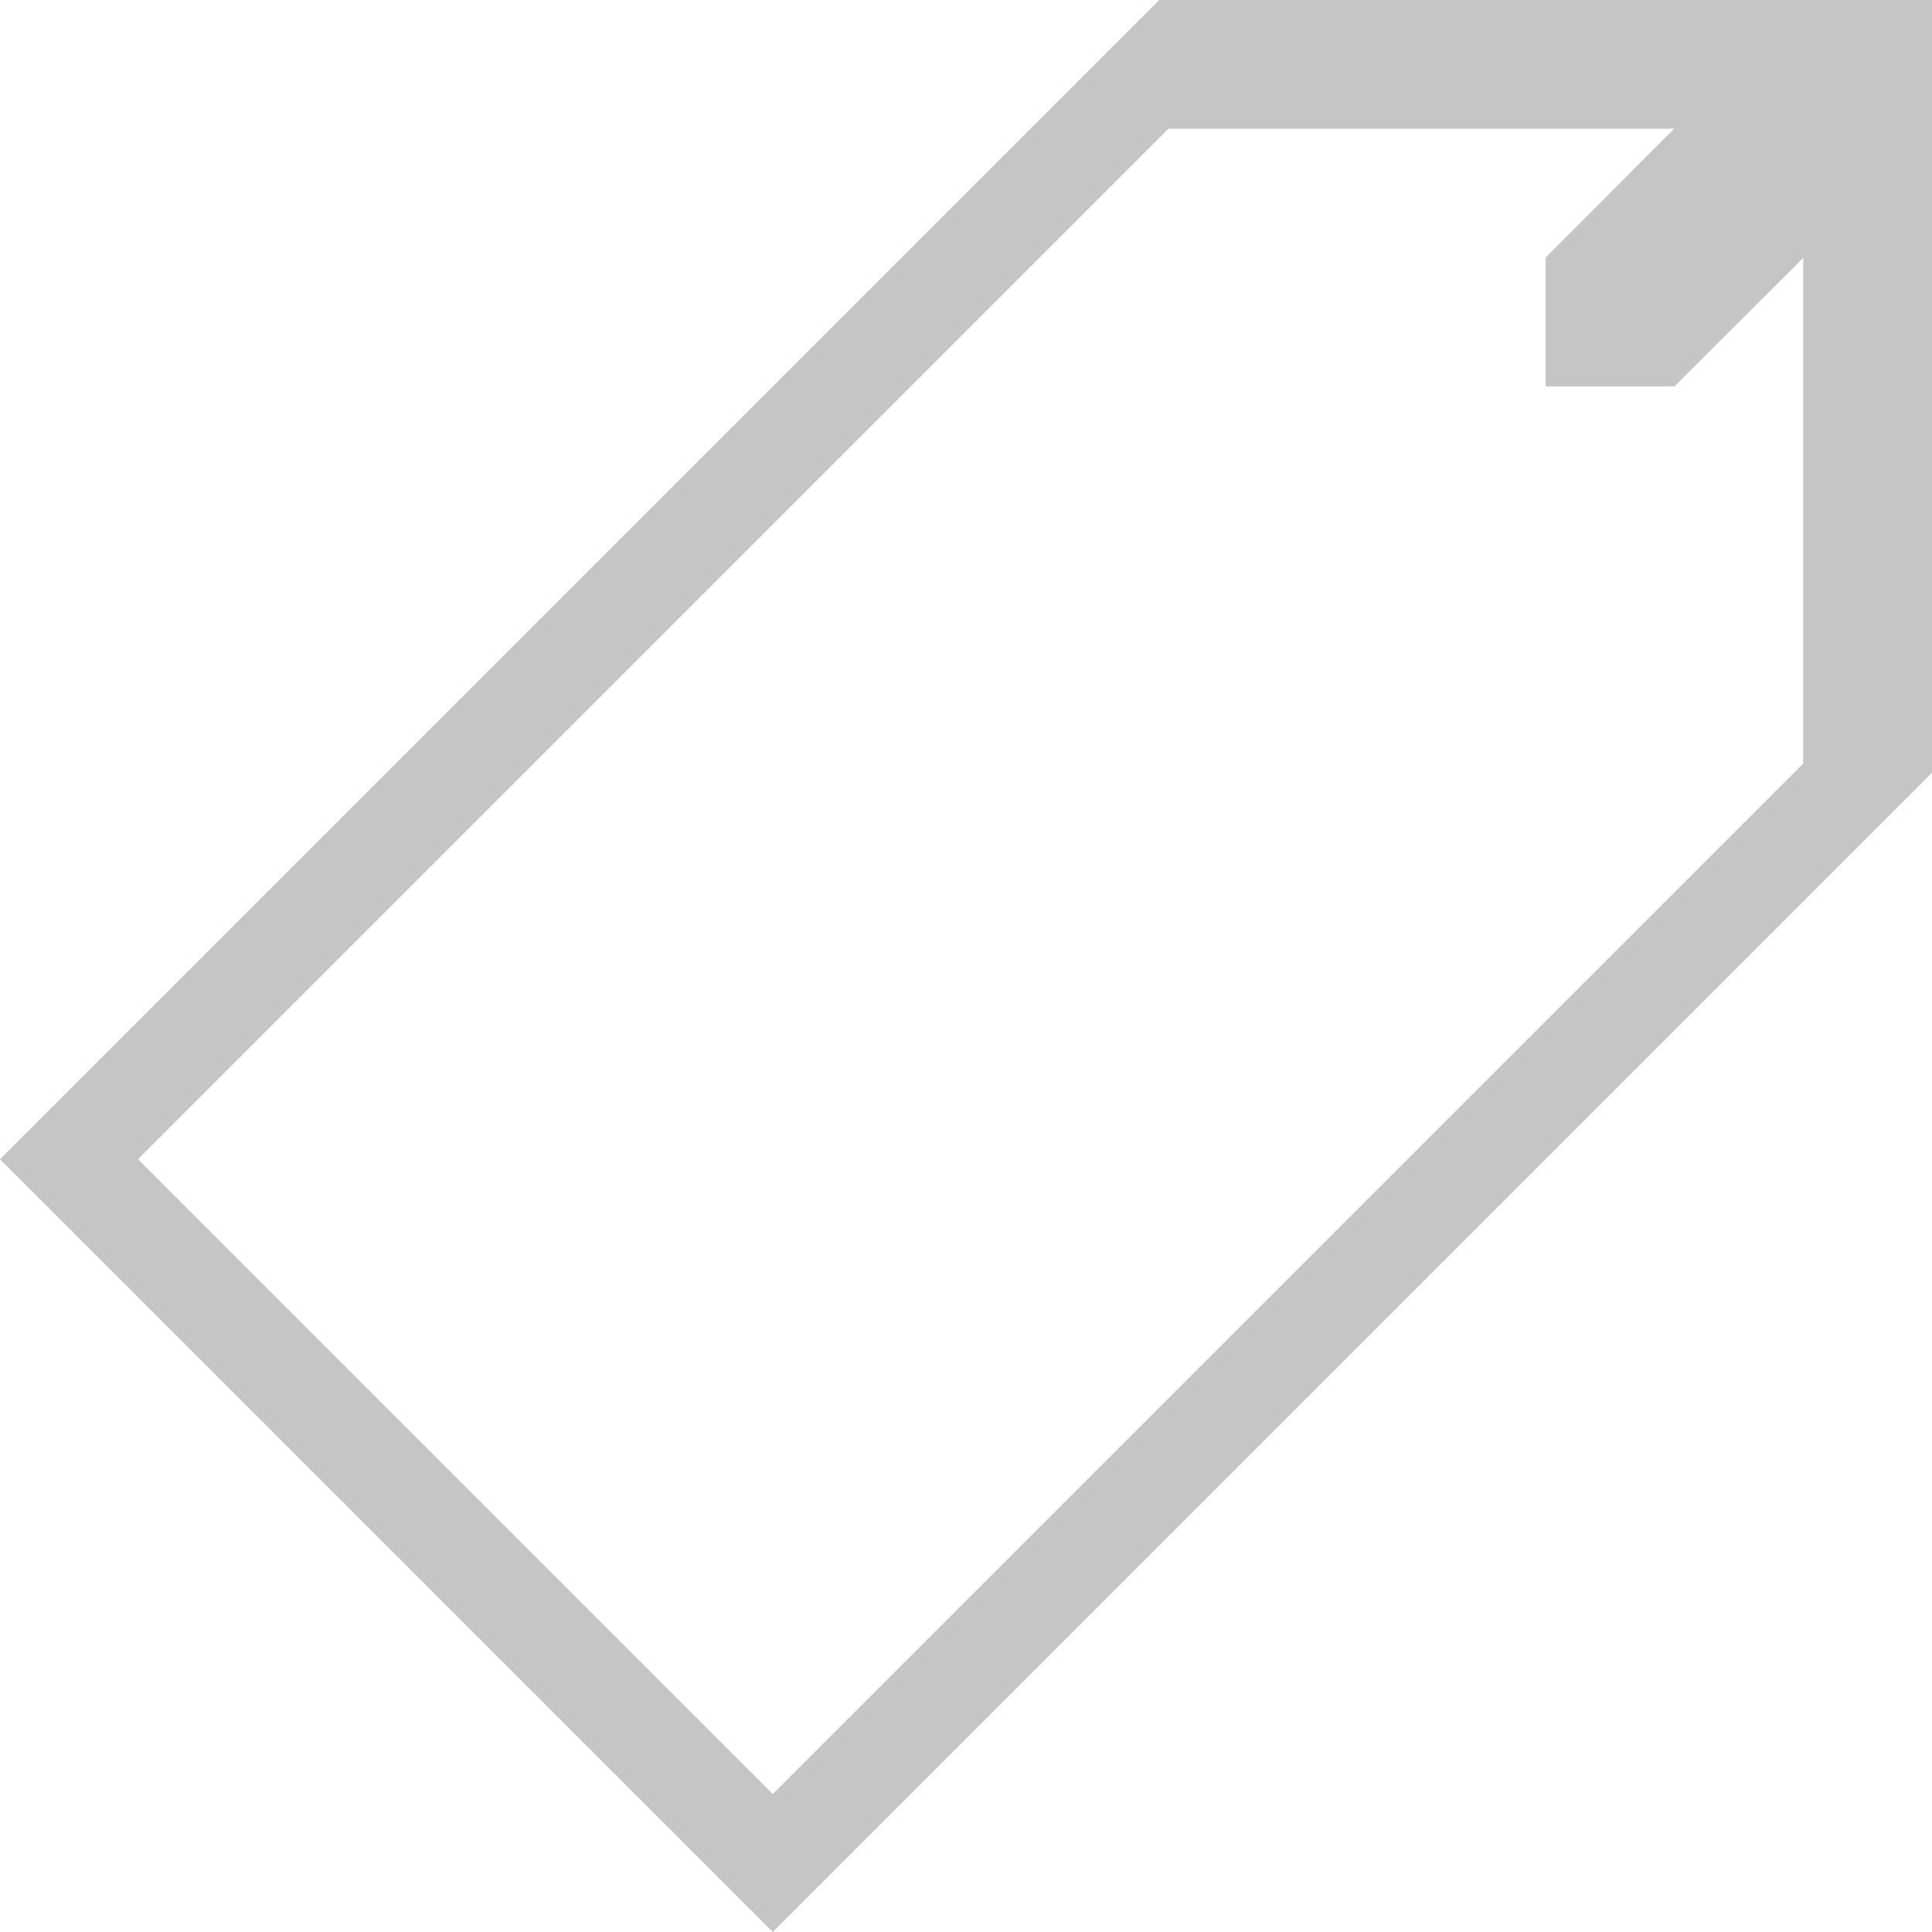
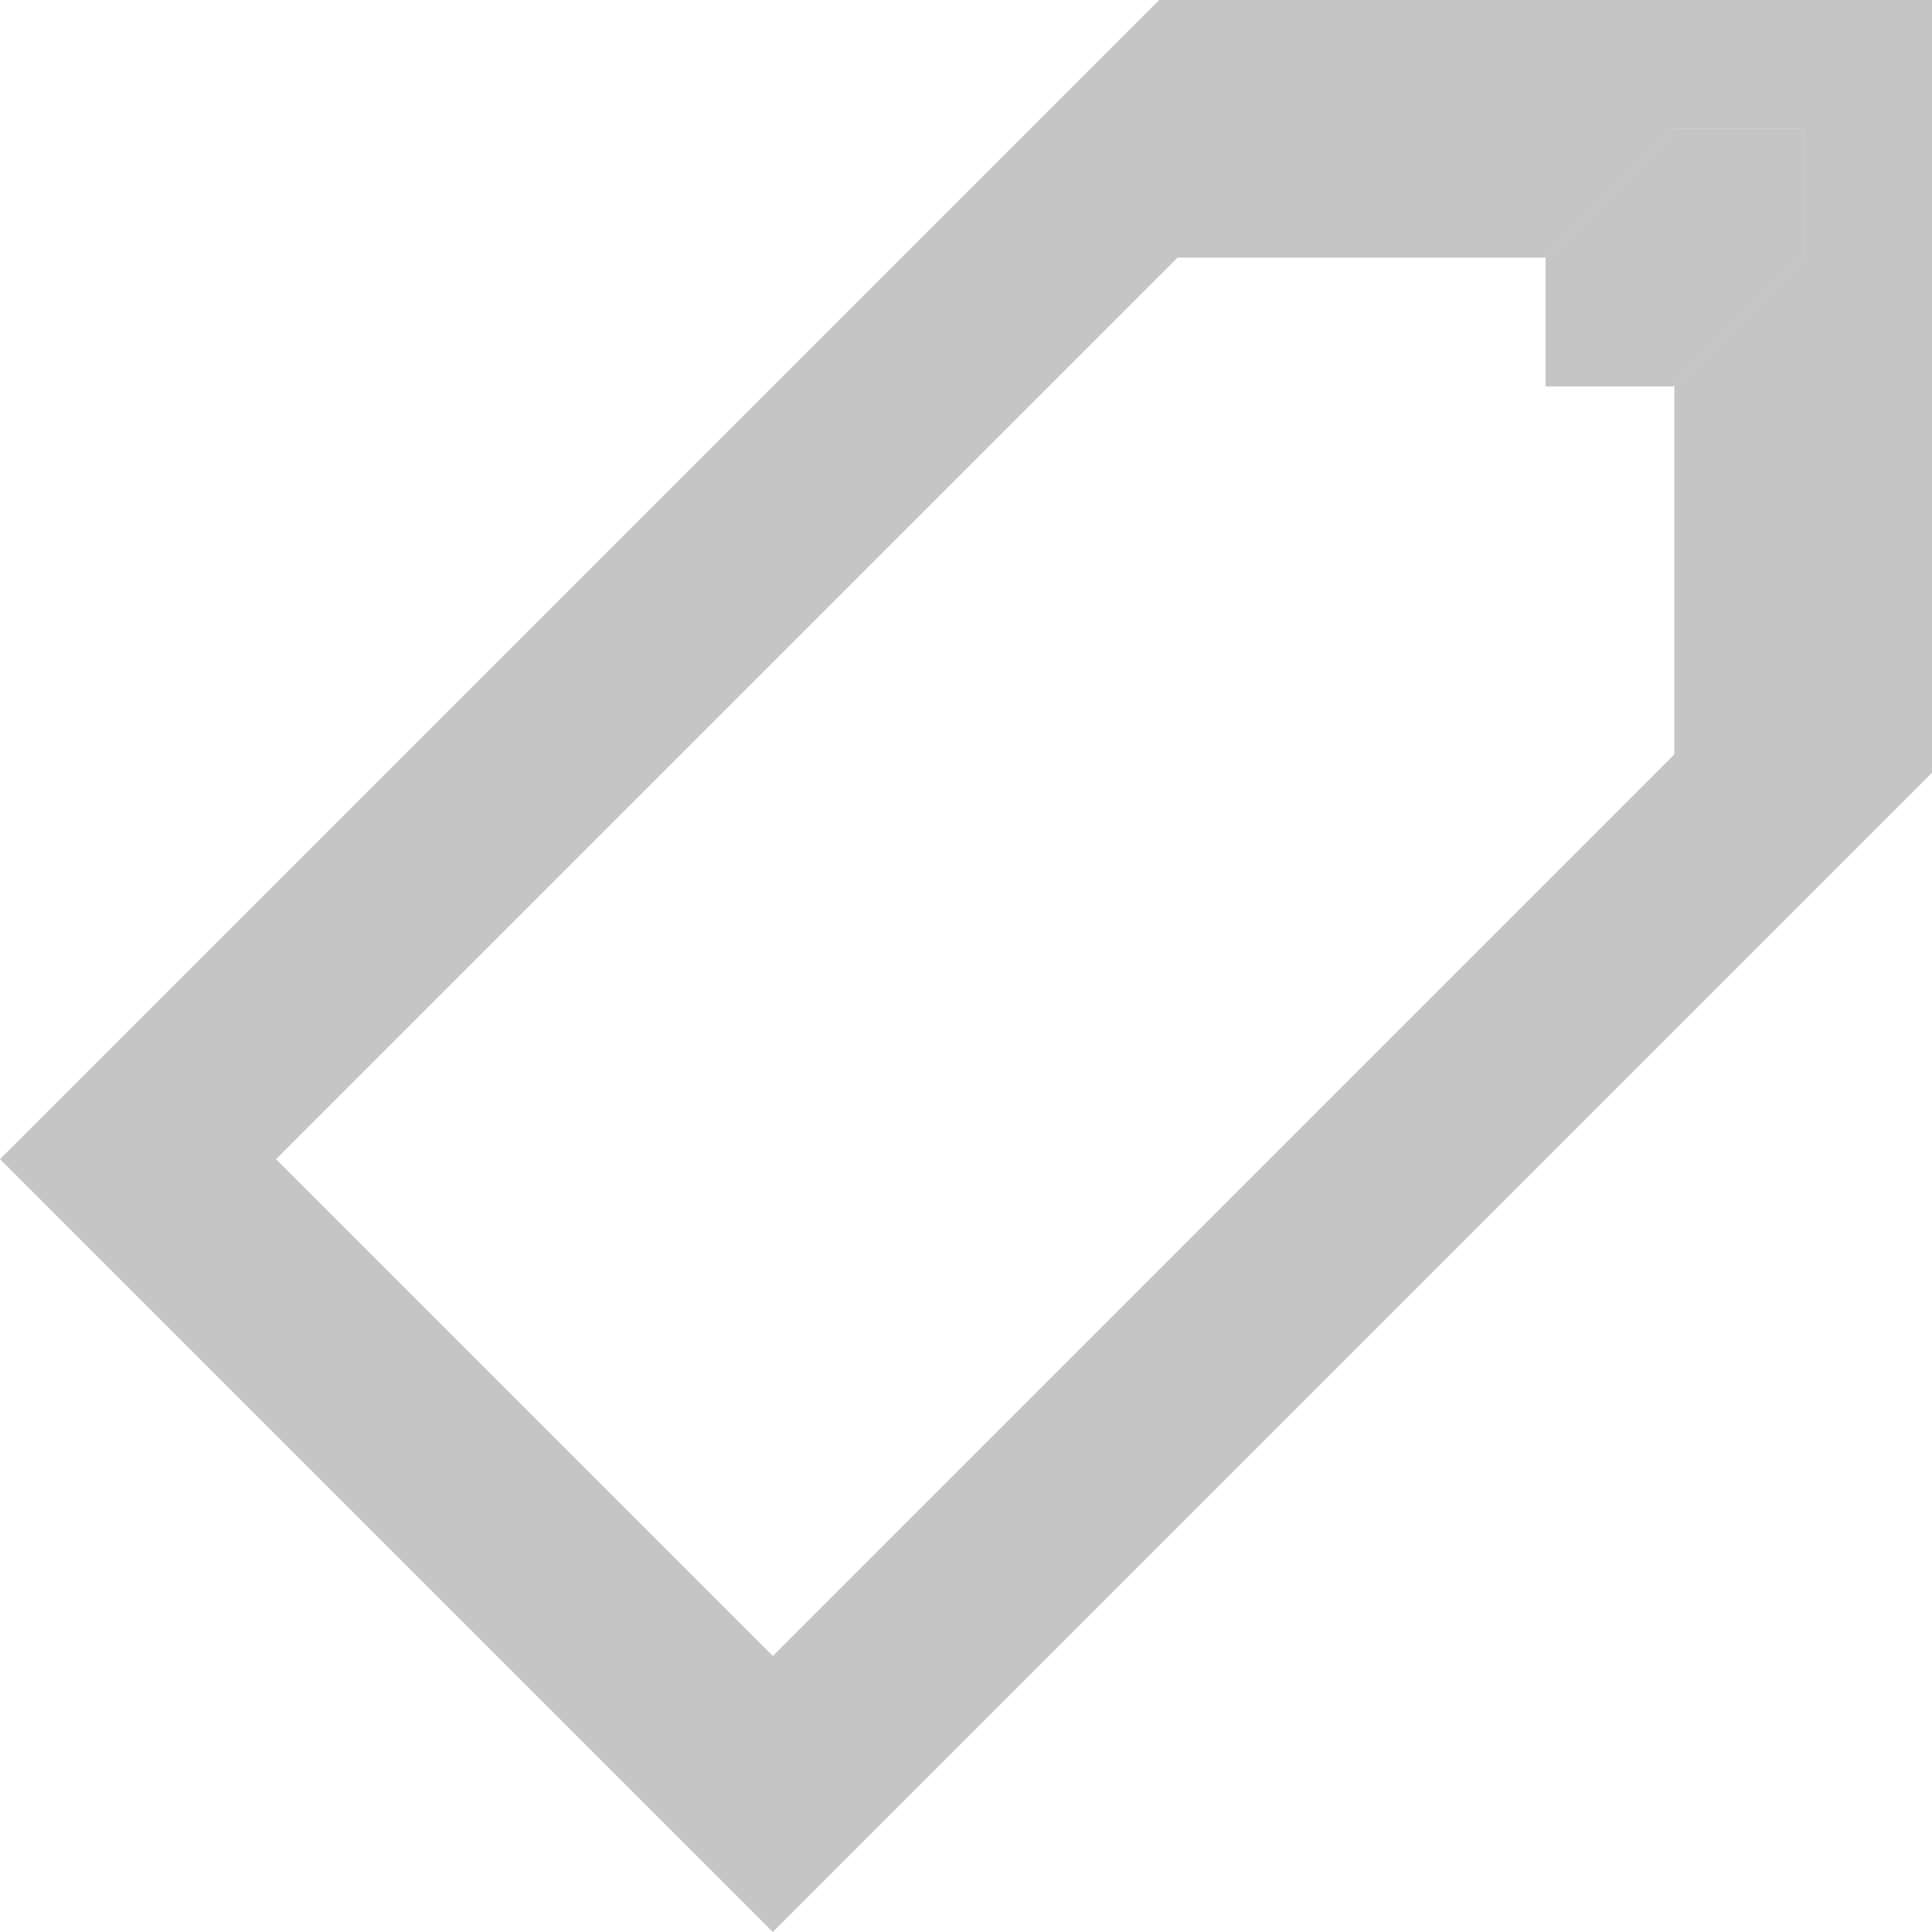
<svg xmlns="http://www.w3.org/2000/svg" width="14" height="14" viewBox="0 0 14 14" fill="none">
  <path d="M13.067 0.933H12.133L11.2 1.867V2.8H12.133L13.067 1.867V0.933Z" fill="#C5C5C5" />
-   <path fill-rule="evenodd" clip-rule="evenodd" d="M14 5.6L5.6 14L0 8.4L8.4 0H14V5.6ZM12.133 0.933L11.2 1.867V2.8H12.133L13.067 1.867V5.533L5.6 13L1 8.4L8.467 0.933H12.133Z" fill="#C5C5C5" />
+   <path fill-rule="evenodd" clip-rule="evenodd" d="M5.6 14L14 5.6V0H8.4L0 8.4L5.6 14ZM12.133 0.933H13.067V1.867L12.133 2.8V5.467L5.6 12L2 8.4L8.533 1.867H11.2L12.133 0.933Z" fill="#C5C5C5" />
+   <path fill-rule="evenodd" clip-rule="evenodd" d="M12.133 0.933H13.067V1.867L12.133 2.8H11.2V1.867L12.133 0.933Z" fill="#C5C5C5" />
</svg>
